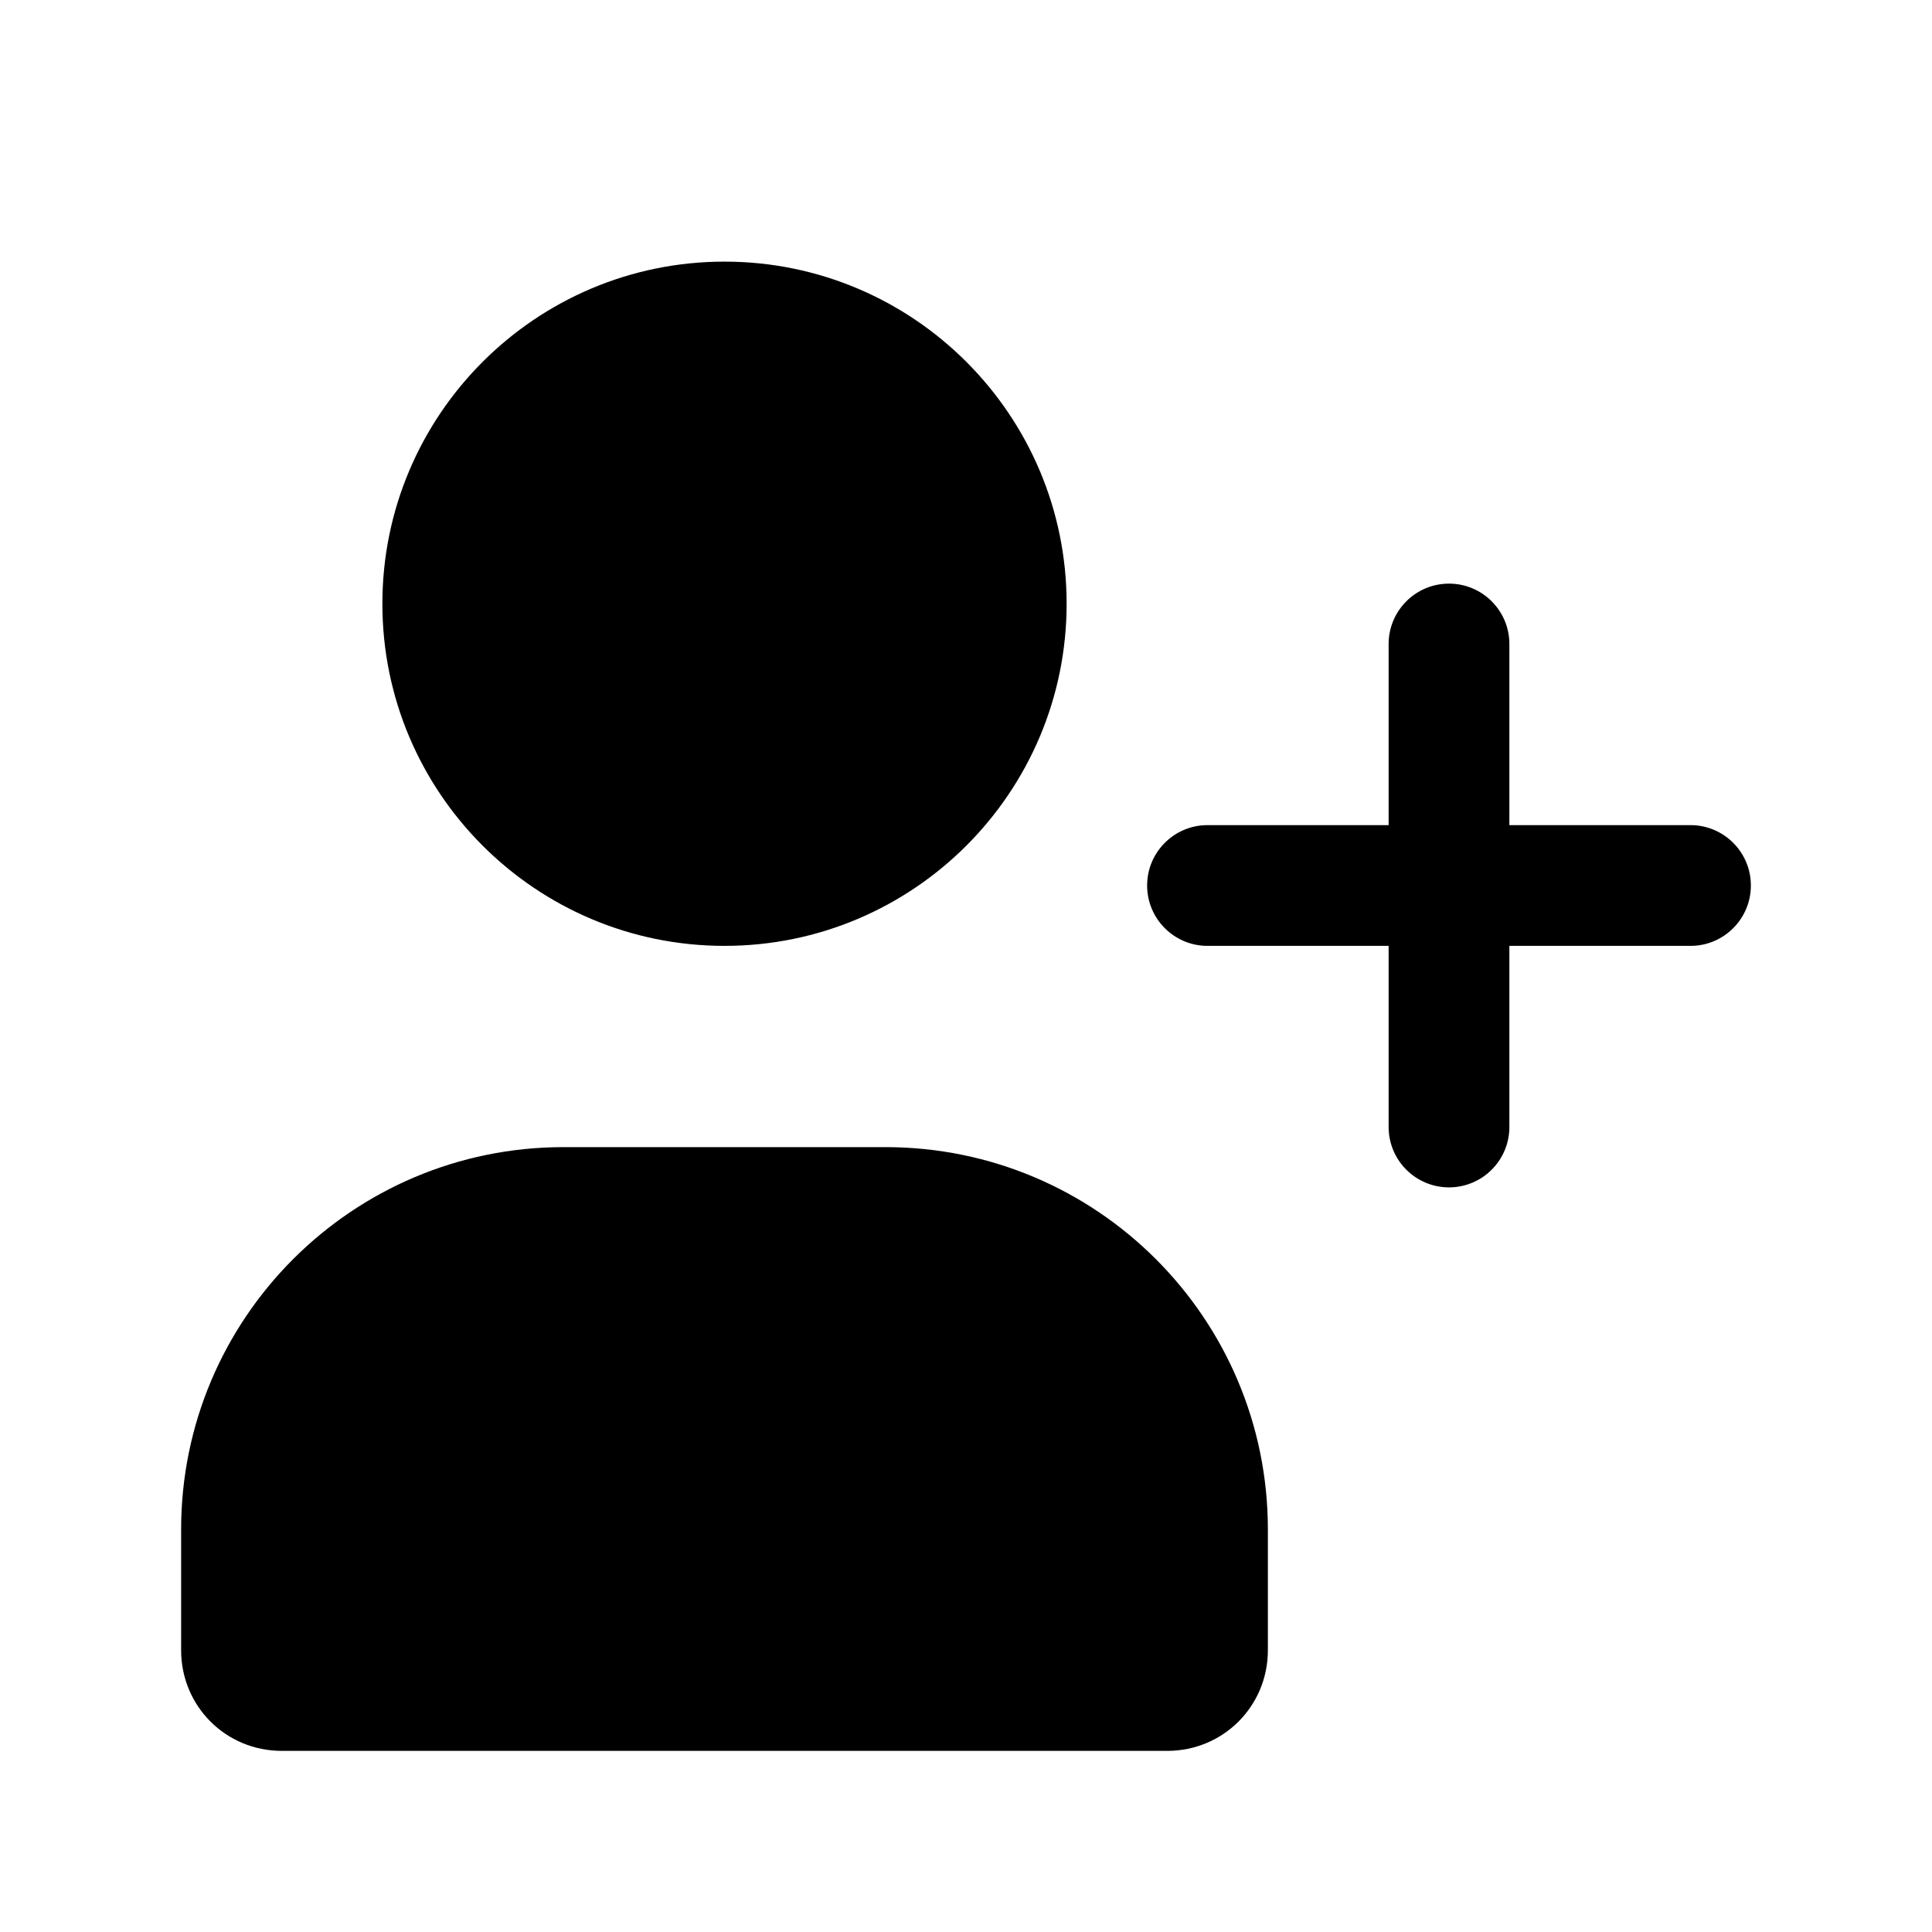
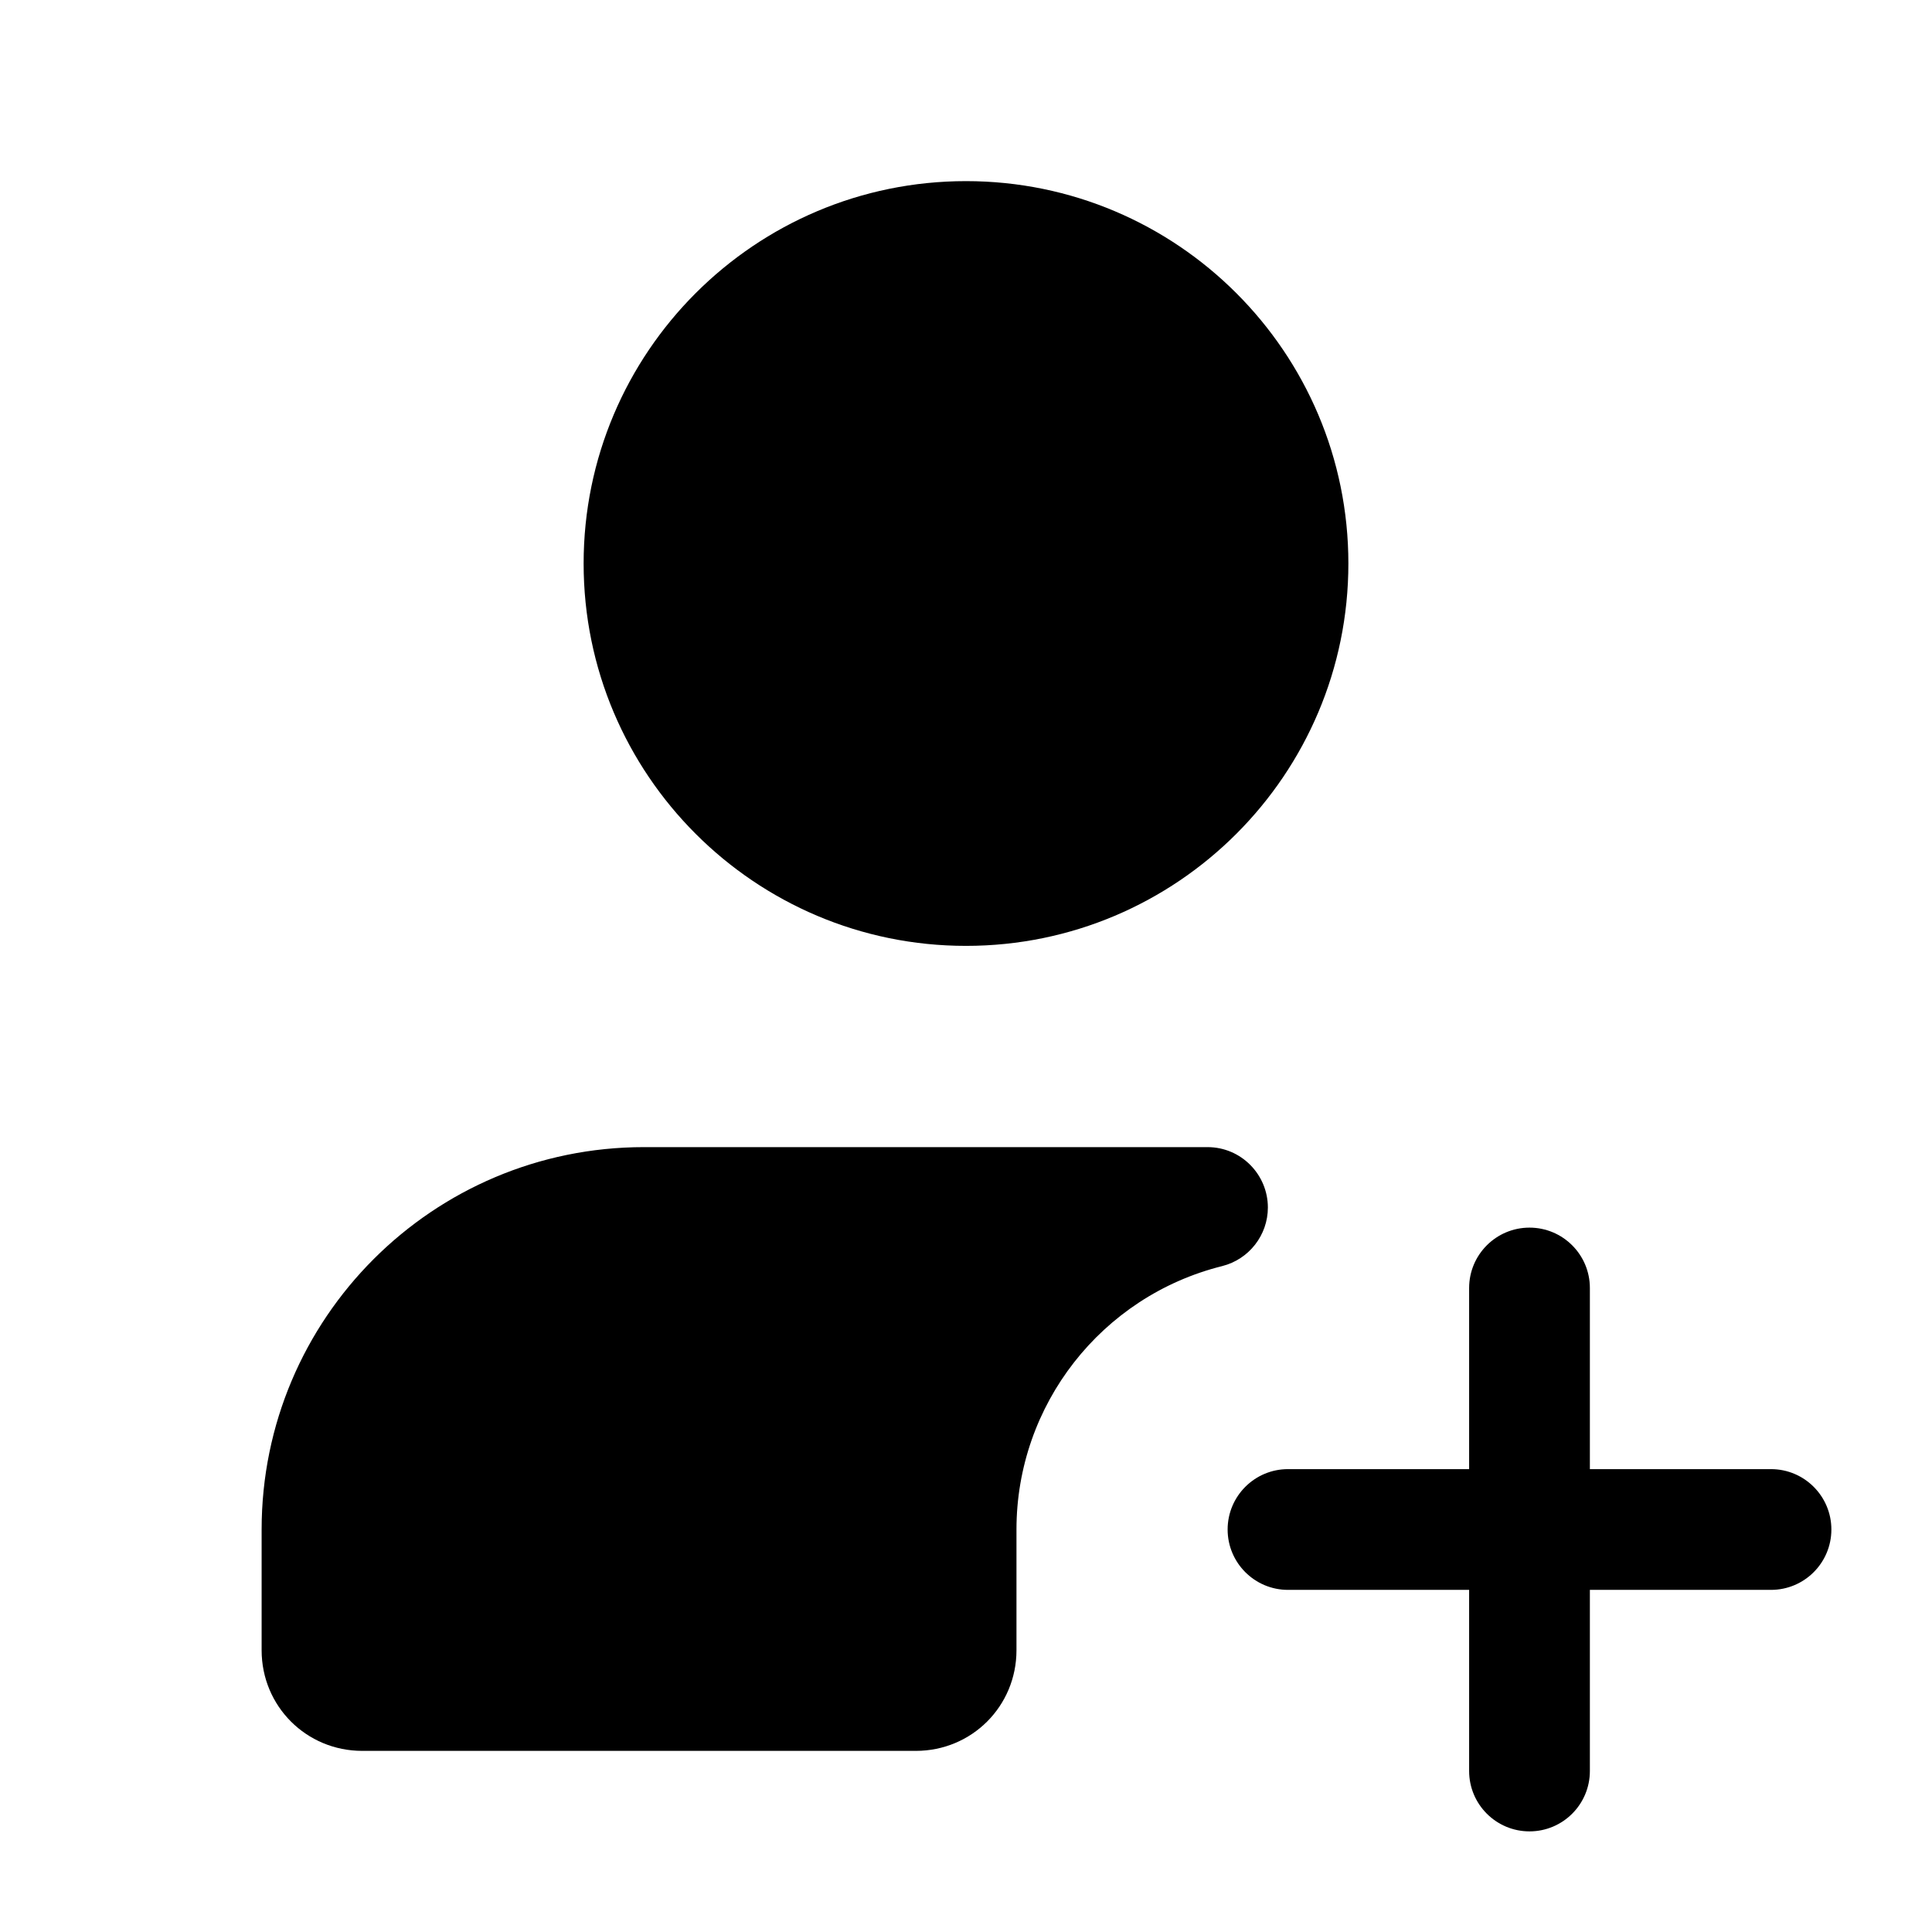
<svg xmlns="http://www.w3.org/2000/svg" width="24" height="24" viewBox="0 0 24 24" fill="none">
-   <path fill-rule="evenodd" clip-rule="evenodd" d="M13.25 7.5C13.25 9.846 11.346 11.75 9 11.75C6.654 11.75 4.75 9.846 4.75 7.5C4.75 5.154 6.654 3.25 9 3.25C11.346 3.25 13.25 5.154 13.25 7.5ZM17.25 14V11.75H15C14.586 11.75 14.25 11.414 14.25 11C14.25 10.586 14.586 10.25 15 10.25H17.25V8C17.25 7.586 17.586 7.25 18 7.25C18.414 7.25 18.75 7.586 18.75 8V10.25H21C21.414 10.25 21.75 10.586 21.75 11C21.75 11.414 21.414 11.75 21 11.75H18.75V14C18.75 14.414 18.414 14.75 18 14.75C17.586 14.75 17.25 14.414 17.25 14ZM3.5 21.75C2.805 21.75 2.25 21.195 2.25 20.5V19C2.25 16.377 4.377 14.25 7 14.25H11C13.623 14.25 15.75 16.377 15.75 19V20.5C15.75 21.195 15.195 21.75 14.5 21.75Z" fill="black" />
+   <path fill-rule="evenodd" clip-rule="evenodd" d="M16.75 7C16.75 9.622 14.622 11.75 12 11.75C9.378 11.75 7.25 9.622 7.25 7C7.25 4.378 9.378 2.25 12 2.25C14.622 2.25 16.75 4.378 16.75 7ZM15.182 15.728C13.681 16.103 12.627 17.453 12.627 19V20.5C12.627 21.195 12.072 21.75 11.377 21.75H4.5C3.805 21.75 3.25 21.195 3.25 20.5V19C3.25 16.377 5.377 14.25 8 14.25H15C15.42 14.25 15.75 14.593 15.75 15C15.75 15.344 15.515 15.644 15.182 15.728ZM18.25 22V19.75H16C15.586 19.75 15.25 19.414 15.25 19C15.25 18.586 15.586 18.25 16 18.25H18.25V16C18.25 15.586 18.586 15.25 19 15.25C19.414 15.25 19.75 15.586 19.75 16V18.25H22C22.414 18.25 22.75 18.586 22.75 19C22.75 19.414 22.414 19.75 22 19.75H19.75V22C19.75 22.414 19.414 22.75 19 22.75C18.586 22.75 18.25 22.414 18.25 22Z" fill="black" />
</svg>
